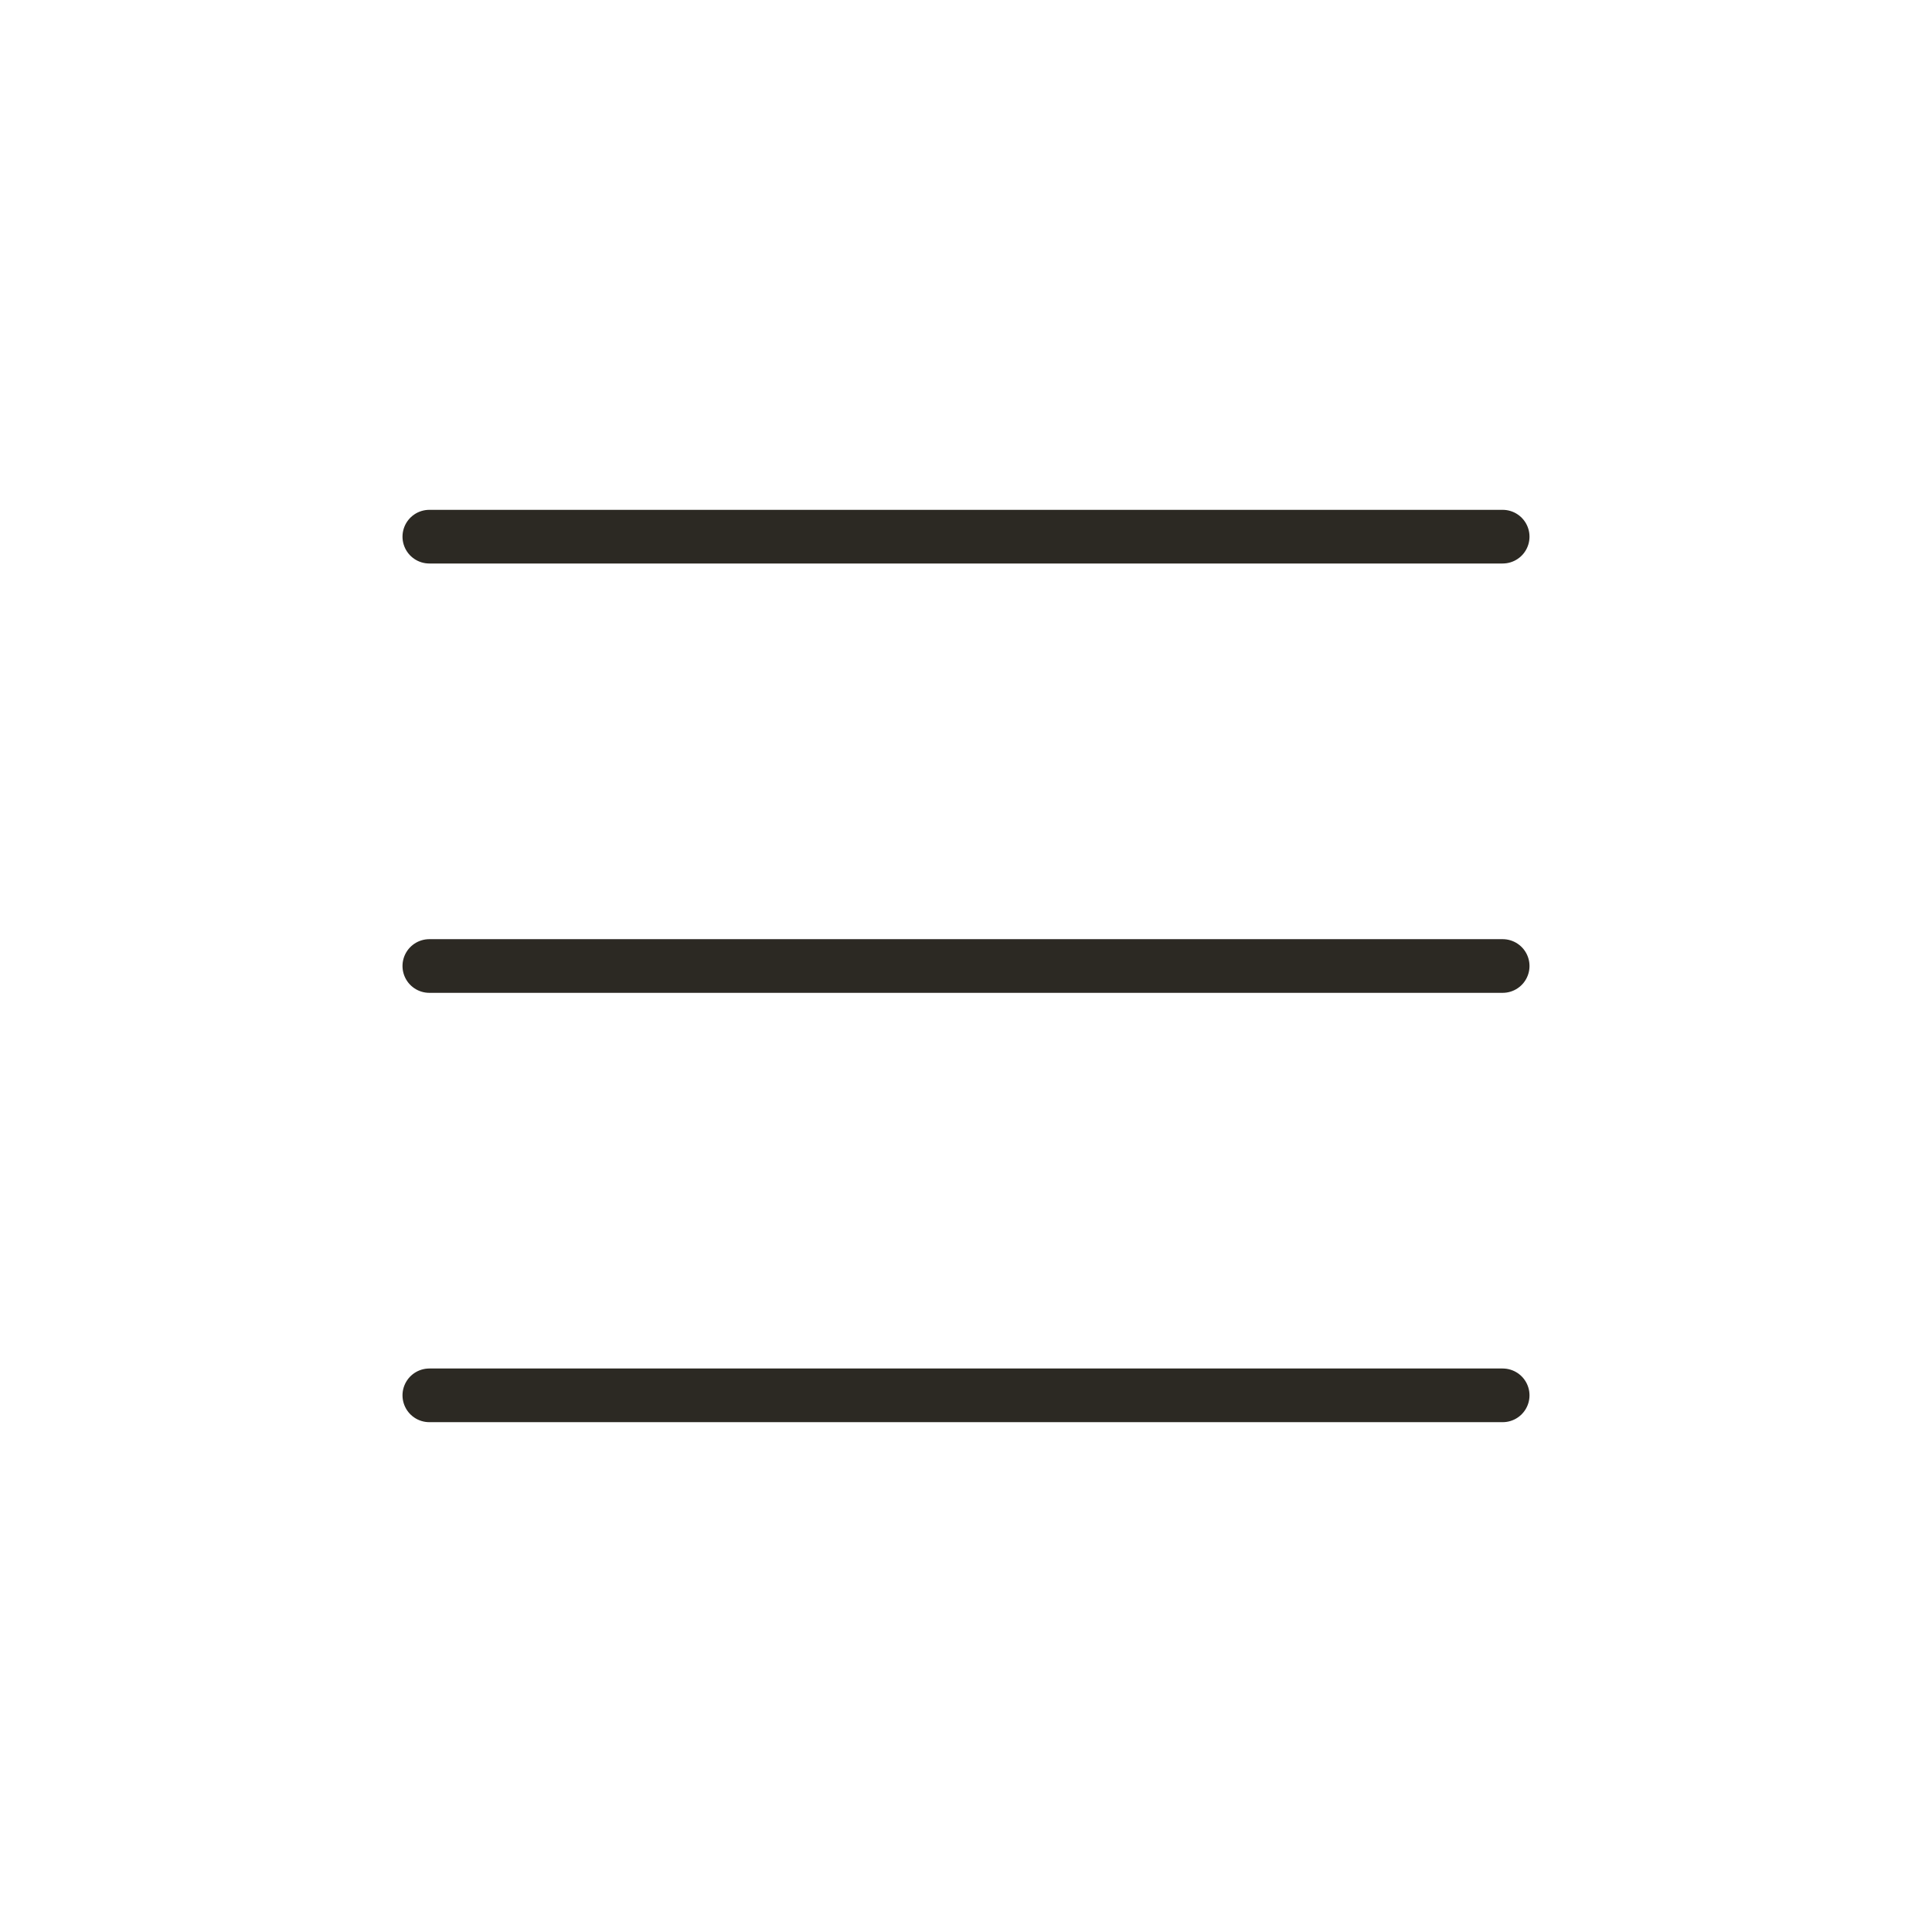
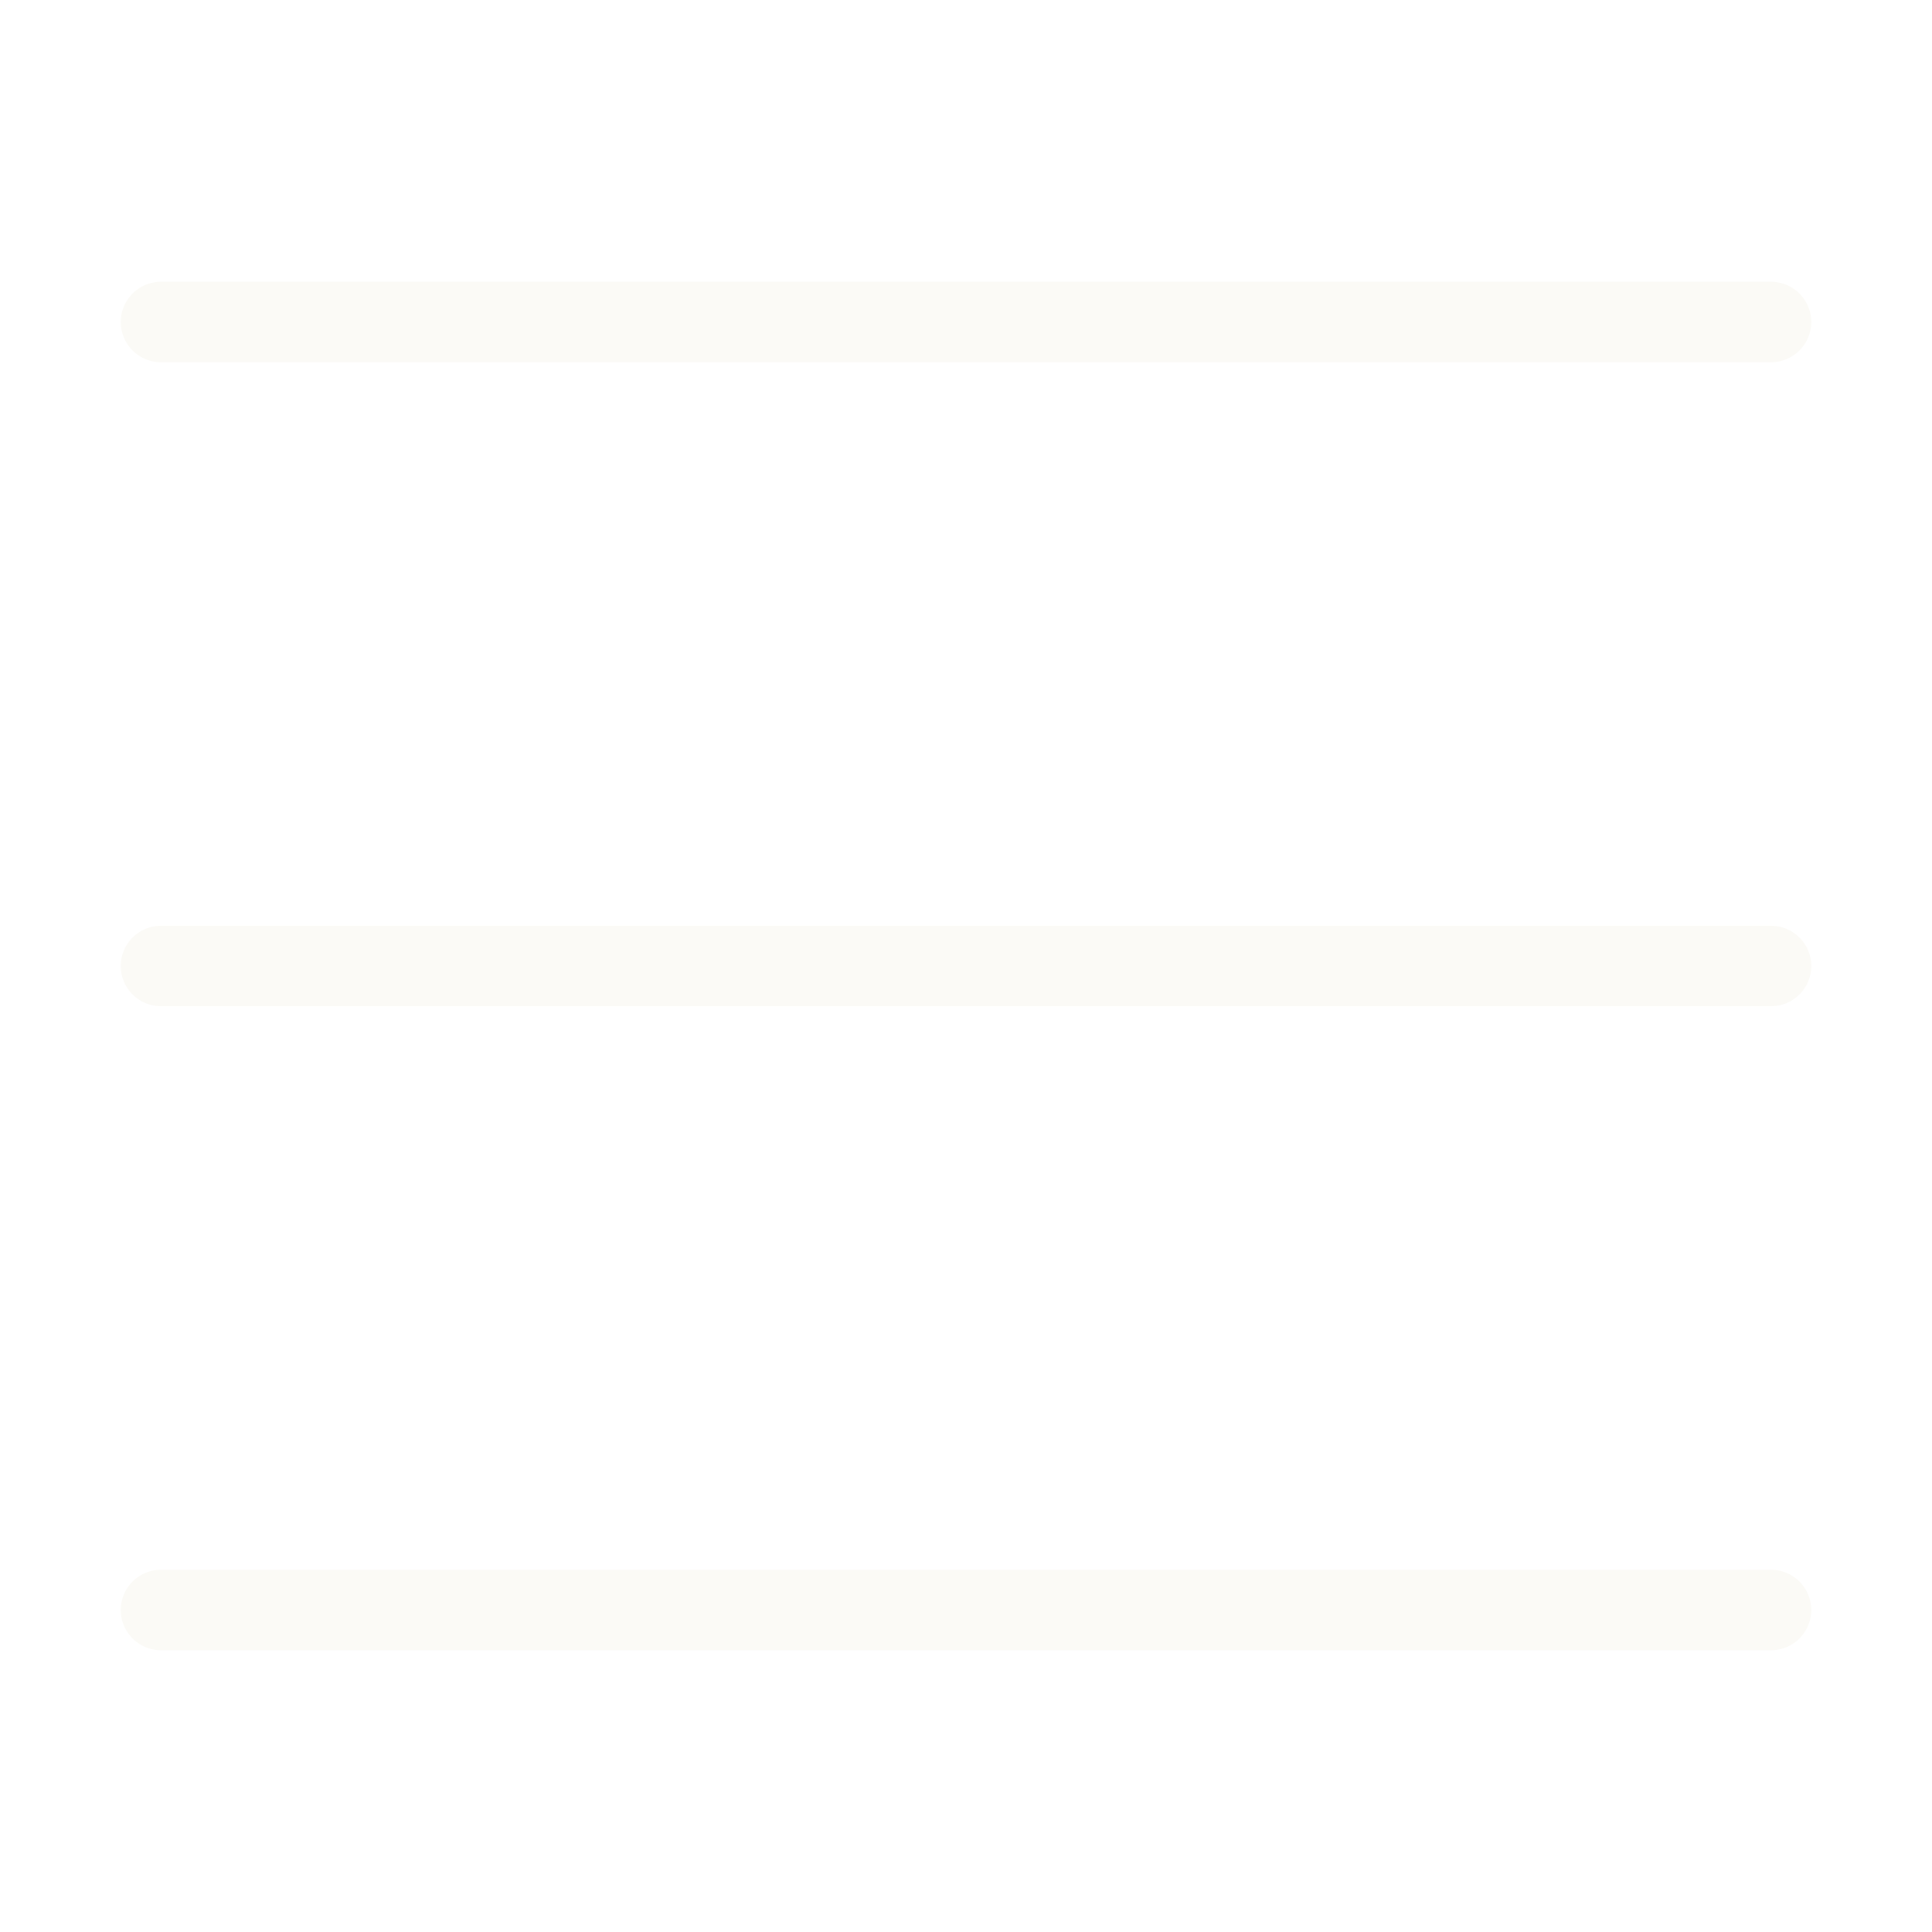
- <svg xmlns="http://www.w3.org/2000/svg" width="36" height="36" viewBox="0 0 36 36" fill="none">
-   <mask id="mask0_1395_2972" style="mask-type:alpha" maskUnits="userSpaceOnUse" x="6" y="6" width="24" height="24">
-     <path d="M6 6H30V30H6V6Z" fill="#D9D9D9" />
+ <svg xmlns="http://www.w3.org/2000/svg" width="24" height="24" viewBox="0 0 24 24" fill="none">
+   <mask id="mask0_3735_3793" style="mask-type:alpha" maskUnits="userSpaceOnUse" x="0" y="0" width="24" height="24">
+     <path d="M0 0H24V24H0V0Z" fill="#D9D9D9" />
  </mask>
-   <g mask="url(#mask0_1395_2972)">
-     <path d="M8 10H28" stroke="#2C2923" stroke-linecap="round" />
-     <path d="M8 18H28" stroke="#2C2923" stroke-linecap="round" />
-     <path d="M8 26H28" stroke="#2C2923" stroke-linecap="round" />
+   <g mask="url(#mask0_3735_3793)">
+     <path d="M2 4H22" stroke="#FBFAF6" stroke-linecap="round" />
+     <path d="M2 12H22" stroke="#FBFAF6" stroke-linecap="round" />
+     <path d="M2 20H22" stroke="#FBFAF6" stroke-linecap="round" />
  </g>
</svg>
